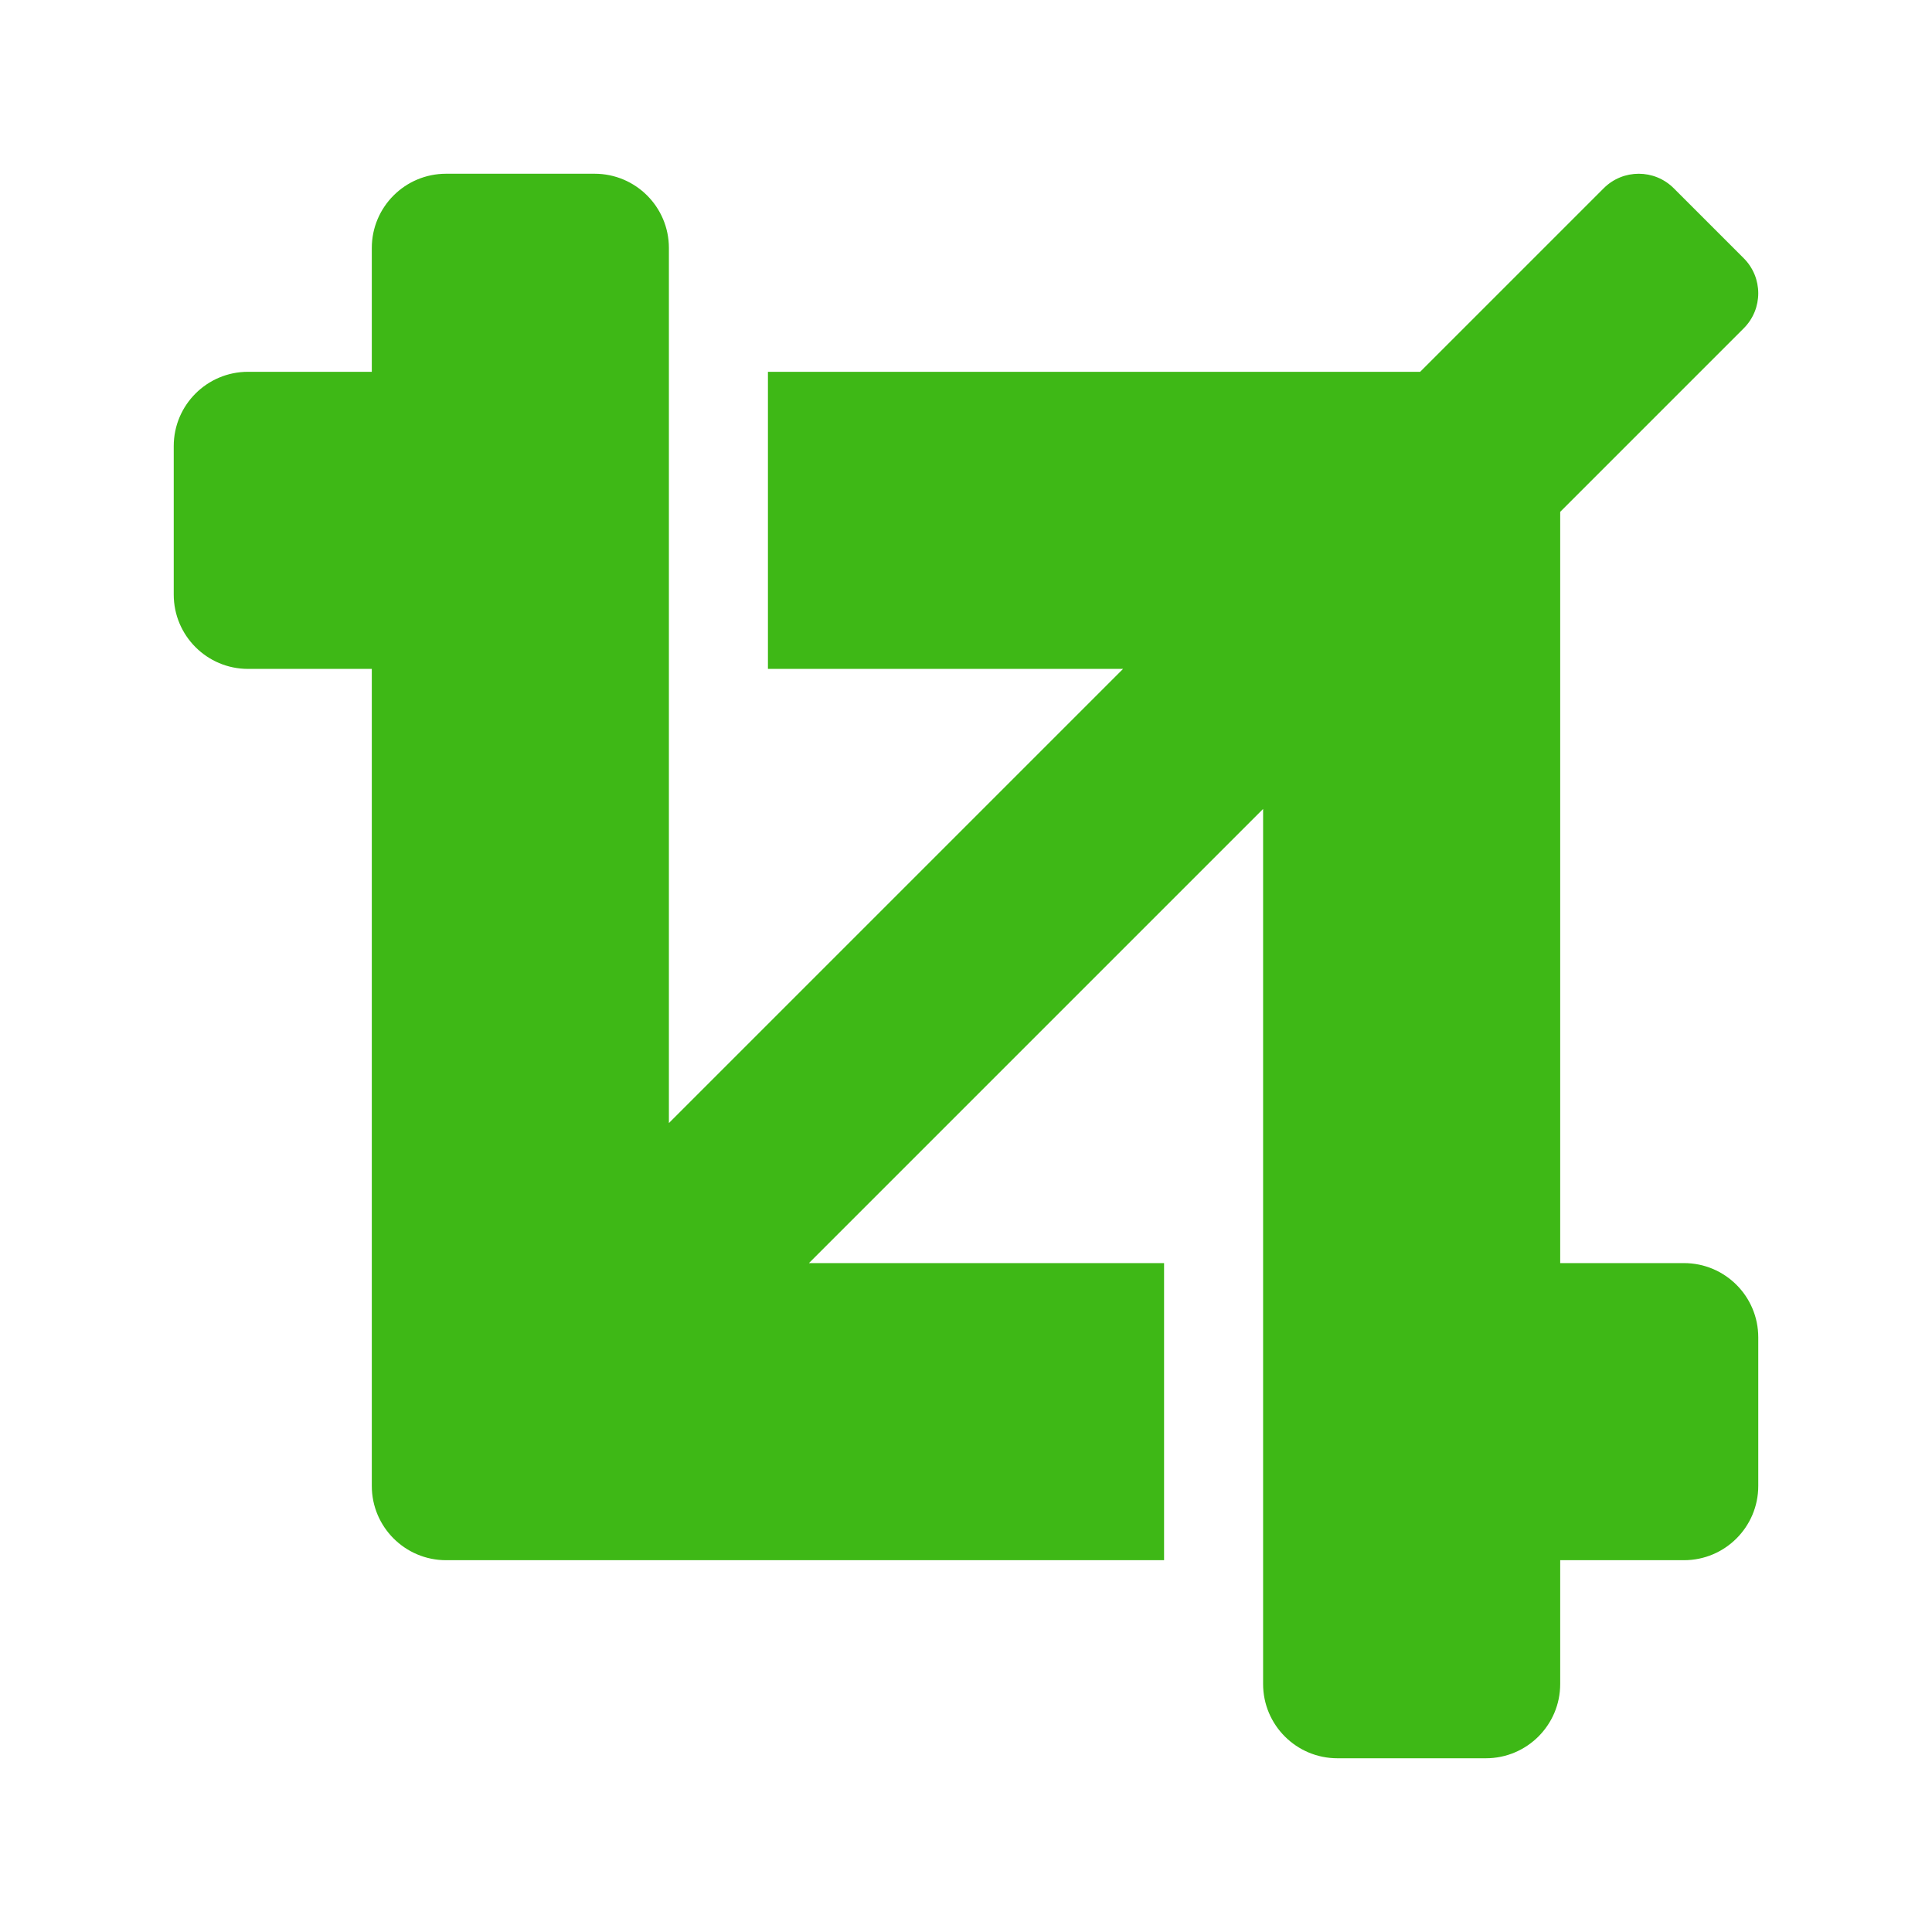
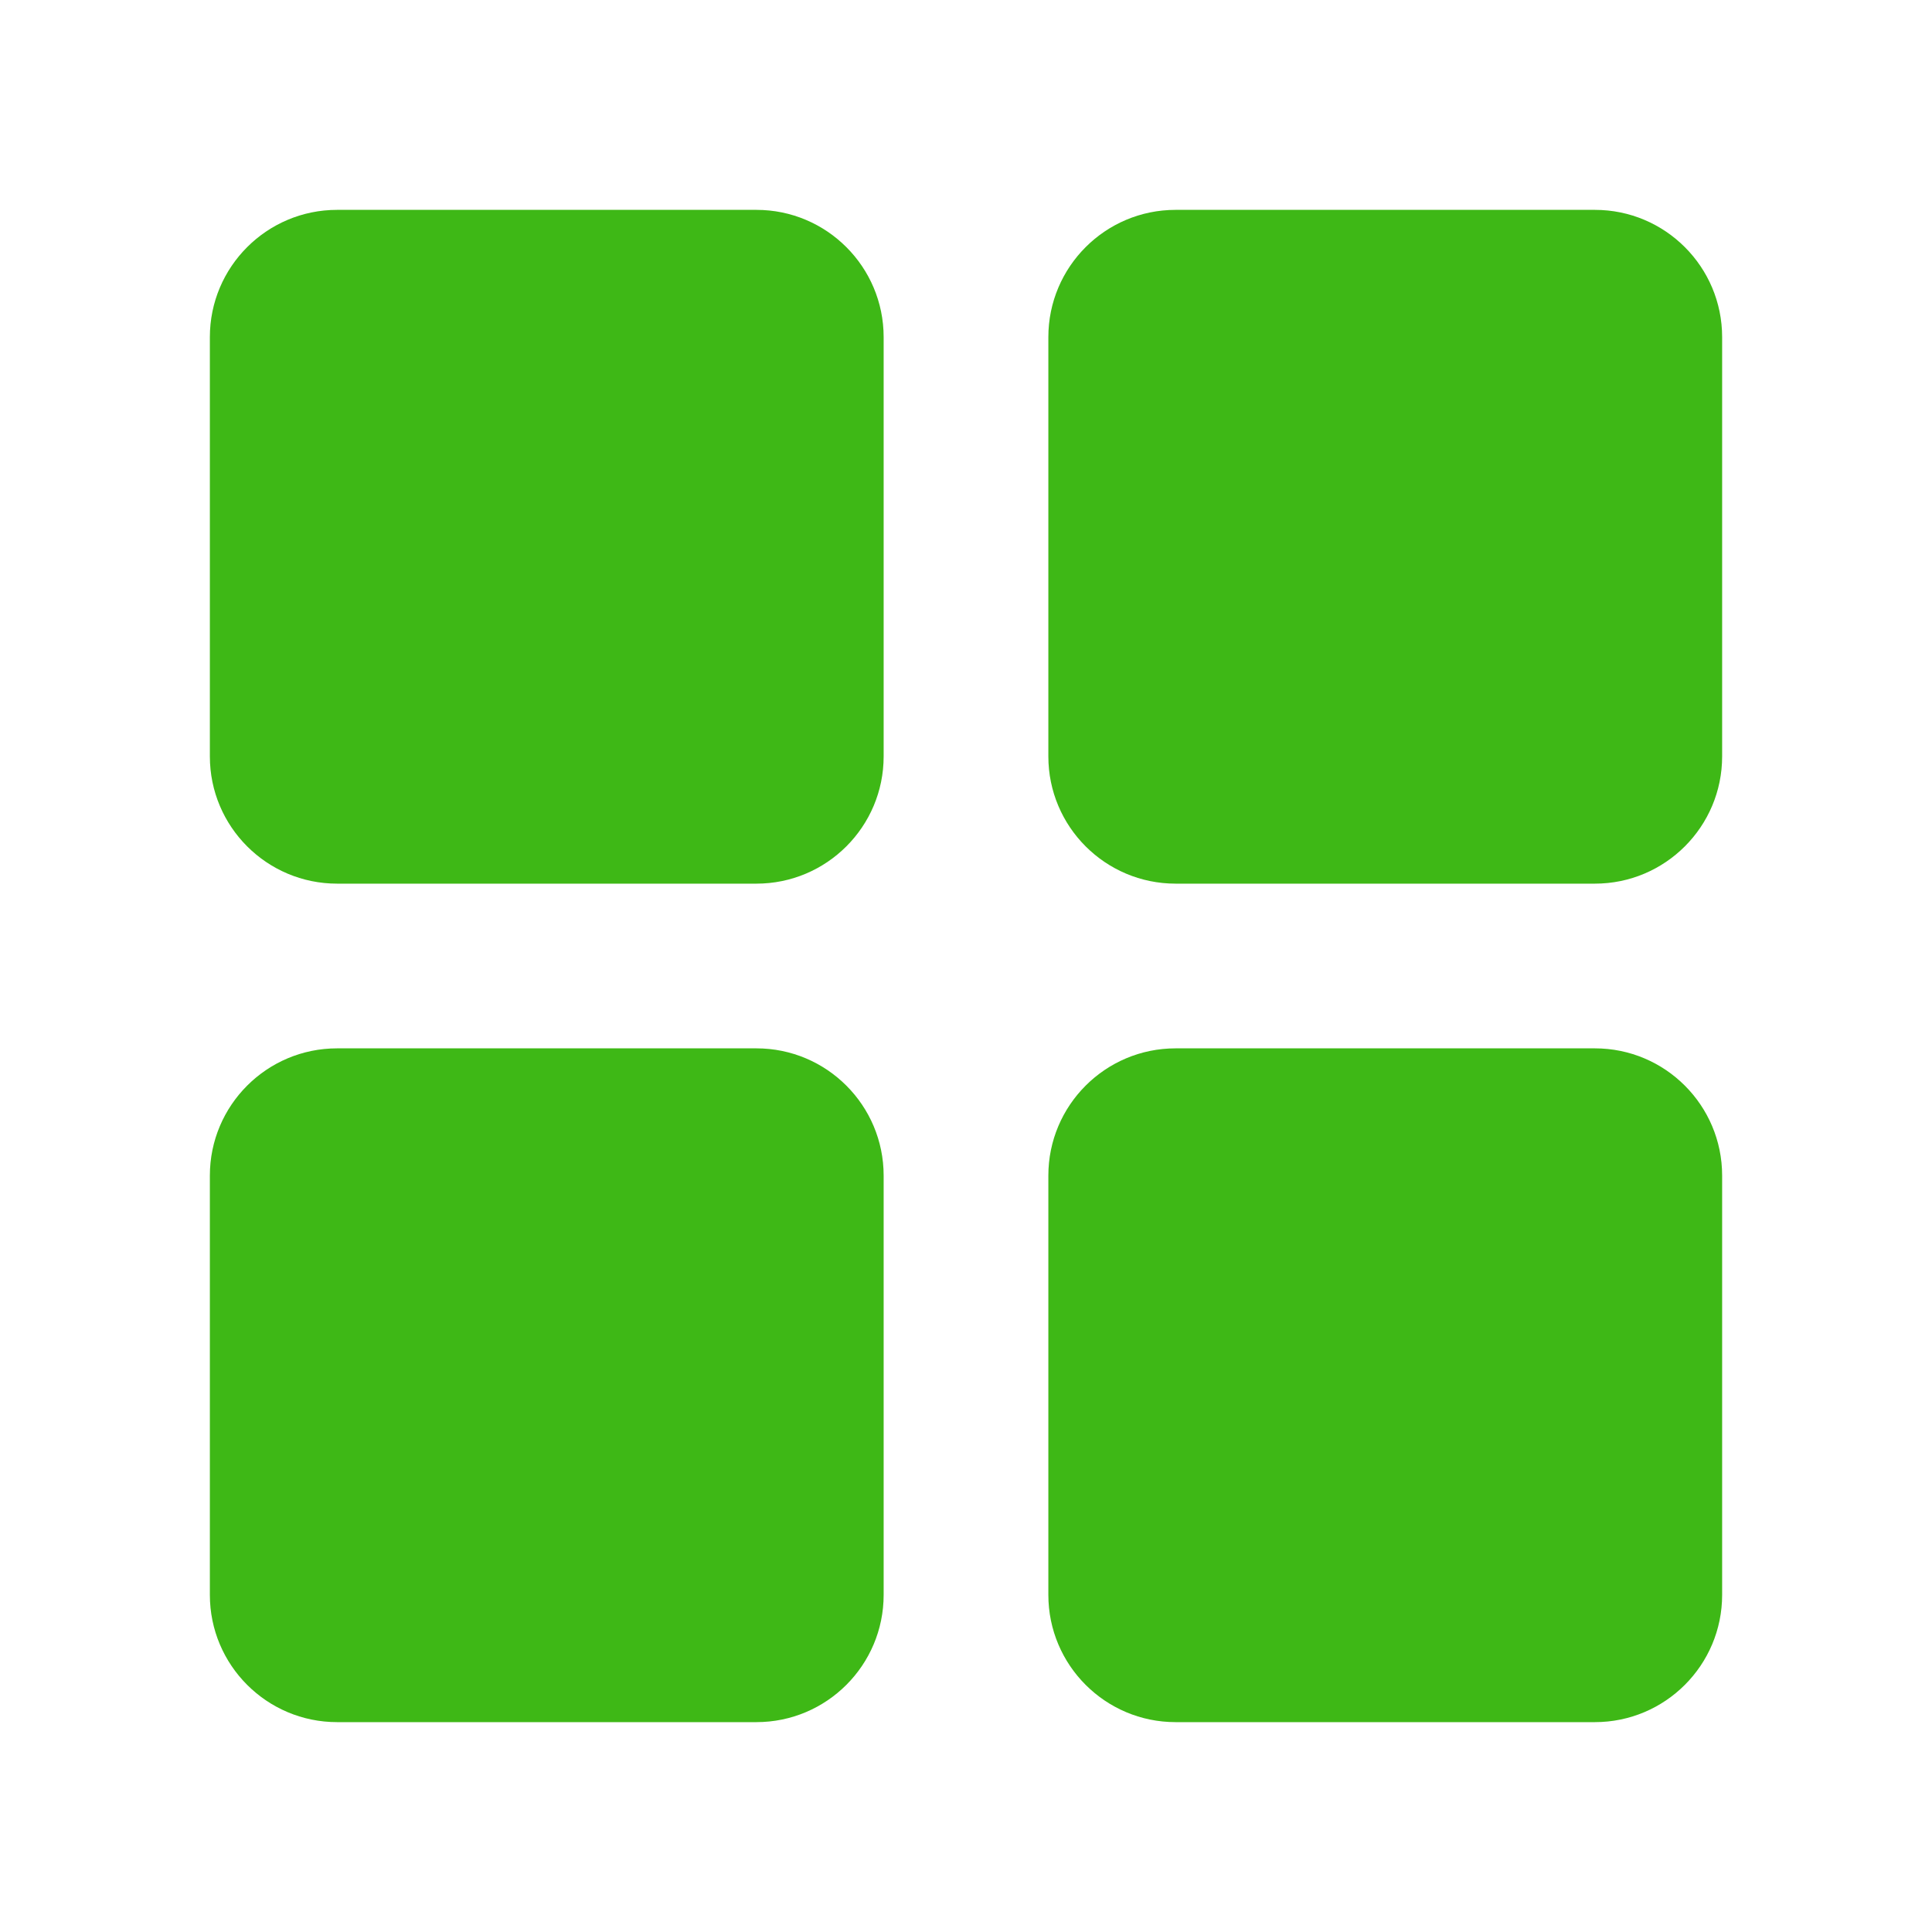
<svg xmlns="http://www.w3.org/2000/svg" version="1.1" width="1080" height="1080" viewBox="0 0 1080 1080" xml:space="preserve">
  <defs>
</defs>
  <rect x="0" y="0" width="100%" height="100%" fill="transparent" />
-   <g transform="matrix(1 0 0 1 540 540)" id="5f6915d9-5e06-49cc-be22-1765f1766137">
+   <g transform="matrix(1 0 0 1 540 540)" id="b1da8c28-6a13-40ee-90c7-78f4c2dc76d5">
    <rect style="stroke: none; stroke-width: 1; stroke-dasharray: none; stroke-linecap: butt; stroke-dashoffset: 0; stroke-linejoin: miter; stroke-miterlimit: 4; fill: rgb(255,255,255); fill-rule: nonzero; opacity: 1; visibility: hidden;" vector-effect="non-scaling-stroke" x="-540" y="-540" rx="0" ry="0" width="1080" height="1080" />
  </g>
-   <g transform="matrix(1 0 0 1 540 540)" id="8b6f39de-5bf9-4c66-904b-cbae711eac1d">
+   <g transform="matrix(1 0 0 1 540 540)" id="62b20edd-6a43-4e00-a416-0423b7a947f2">
</g>
-   <g transform="matrix(NaN NaN NaN NaN 0 0)">
+   <g transform="matrix(1 0 0 1 50 50)">
+     <rect style="stroke: none; stroke-width: 1; stroke-dasharray: none; stroke-linecap: butt; stroke-dashoffset: 0; stroke-linejoin: miter; stroke-miterlimit: 4; fill: rgb(255,255,255); fill-opacity: 0; fill-rule: nonzero; opacity: 1;" vector-effect="non-scaling-stroke" x="-50" y="-50" rx="0" ry="0" width="100" height="100" />
+   </g>
+   <g transform="matrix(1 0 0 1 540 540)">
+     <rect style="stroke: none; stroke-width: 1; stroke-dasharray: none; stroke-linecap: butt; stroke-dashoffset: 0; stroke-linejoin: miter; stroke-miterlimit: 4; fill: rgb(255,255,255); fill-rule: nonzero; opacity: 1; visibility: hidden;" vector-effect="non-scaling-stroke" x="-540" y="-540" rx="0" ry="0" width="1080" height="1080" />
+   </g>
+   <g transform="matrix(0 0 0 0 0 0)">
+     <g style="">
+ </g>
+   </g>
+   <g transform="matrix(0 0 0 0 0 0)">
+     <g style="">
+ </g>
+   </g>
+   <g transform="matrix(0 0 0 0 0 0)">
+     <g style="">
+ </g>
+   </g>
+   <g transform="matrix(0 0 0 0 0 0)">
+     <g style="">
+ </g>
+   </g>
+   <g transform="matrix(0 0 0 0 0 0)">
+     <g style="">
+ </g>
+   </g>
+   <g transform="matrix(0 0 0 0 0 0)">
+     <g style="">
+ </g>
+   </g>
+   <g transform="matrix(0 0 0 0 0 0)">
+     <g style="">
+ </g>
+   </g>
+   <g transform="matrix(0 0 0 0 0 0)">
+     <g style="">
+ </g>
+   </g>
+   <g transform="matrix(0 0 0 0 0 0)">
+     <g style="">
+ </g>
+   </g>
+   <g transform="matrix(0 0 0 0 0 0)">
+     <g style="">
+ </g>
+   </g>
+   <g transform="matrix(0 0 0 0 0 0)">
    <g style="">
</g>
  </g>
  <g transform="matrix(NaN NaN NaN NaN 0 0)">
    <g style="">
</g>
  </g>
  <g transform="matrix(NaN NaN NaN NaN 0 0)">
    <g style="">
</g>
  </g>
  <g transform="matrix(NaN NaN NaN NaN 0 0)">
    <g style="">
</g>
  </g>
  <g transform="matrix(NaN NaN NaN NaN 0 0)">
    <g style="">
</g>
  </g>
-   <g transform="matrix(NaN NaN NaN NaN 0 0)">
-     <g style="">
- </g>
+   <g transform="matrix(16.74 0 0 16.74 540 540)">
+     <g style="" vector-effect="non-scaling-stroke">
+       <g transform="matrix(1 0 0 1 -14 -14)">
+         <path style="stroke: none; stroke-width: 1; stroke-dasharray: none; stroke-linecap: butt; stroke-dashoffset: 0; stroke-linejoin: miter; stroke-miterlimit: 4; fill: rgb(62,184,22); fill-rule: nonzero; opacity: 1;" vector-effect="non-scaling-stroke" transform=" translate(-18, -18)" d="M 25 6.75 L 11 6.75 C 8.653 6.75 6.75 8.653 6.75 11 L 6.75 25 C 6.75 27.347 8.653 29.25 11 29.25 L 25 29.25 C 27.347 29.25 29.25 27.347 29.25 25 L 29.25 11 C 29.25 8.653 27.347 6.75 25 6.75 Z" stroke-linecap="round" />
+       </g>
+       <g transform="matrix(1 0 0 1 14 -14)">
+         <path style="stroke: none; stroke-width: 1; stroke-dasharray: none; stroke-linecap: butt; stroke-dashoffset: 0; stroke-linejoin: miter; stroke-miterlimit: 4; fill: rgb(62,184,22); fill-rule: nonzero; opacity: 1;" vector-effect="non-scaling-stroke" transform=" translate(-46, -18)" d="M 53 6.75 L 39 6.75 C 36.653 6.75 34.75 8.653 34.75 11 L 34.75 25 C 34.75 27.347 36.653 29.25 39 29.25 L 53 29.25 C 55.347 29.25 57.25 27.347 57.25 25 L 57.25 11 C 57.25 8.653 55.347 6.75 53 6.75 Z" stroke-linecap="round" />
+       </g>
+       <g transform="matrix(1 0 0 1 -14 14)">
+         <path style="stroke: none; stroke-width: 1; stroke-dasharray: none; stroke-linecap: butt; stroke-dashoffset: 0; stroke-linejoin: miter; stroke-miterlimit: 4; fill: rgb(62,184,22); fill-rule: nonzero; opacity: 1;" vector-effect="non-scaling-stroke" transform=" translate(-18, -46)" d="M 25 34.75 L 11 34.75 C 8.653 34.75 6.75 36.653 6.75 39 L 6.75 53 C 6.75 55.347 8.653 57.25 11 57.25 L 25 57.25 C 27.347 57.25 29.25 55.347 29.25 53 L 29.25 39 C 29.25 36.653 27.347 34.75 25 34.75 Z" stroke-linecap="round" />
+       </g>
+       <g transform="matrix(1 0 0 1 14 14)">
+         <path style="stroke: none; stroke-width: 1; stroke-dasharray: none; stroke-linecap: butt; stroke-dashoffset: 0; stroke-linejoin: miter; stroke-miterlimit: 4; fill: rgb(62,184,22); fill-rule: nonzero; opacity: 1;" vector-effect="non-scaling-stroke" transform=" translate(-46, -46)" d="M 53 34.75 L 39 34.75 C 36.653 34.75 34.75 36.653 34.75 39 L 34.75 53 C 34.75 55.347 36.653 57.25 39 57.25 L 53 57.25 C 55.347 57.25 57.25 55.347 57.25 53 L 57.25 39 C 57.25 36.653 55.347 34.75 53 34.75 Z" stroke-linecap="round" />
+       </g>
+     </g>
  </g>
  <g transform="matrix(NaN NaN NaN NaN 0 0)">
    <g style="">
</g>
  </g>
  <g transform="matrix(NaN NaN NaN NaN 0 0)">
    <g style="">
</g>
  </g>
-   <g transform="matrix(NaN NaN NaN NaN 0 0)">
-     <g style="">
- </g>
-   </g>
-   <g transform="matrix(NaN NaN NaN NaN 0 0)">
-     <g style="">
- </g>
-   </g>
-   <g transform="matrix(NaN NaN NaN NaN 0 0)">
-     <g style="">
- </g>
-   </g>
-   <g transform="matrix(NaN NaN NaN NaN 0 0)">
-     <g style="">
- </g>
-   </g>
-   <g transform="matrix(0.8 -0.49 0.49 0.8 -94.28 389.91)">
-     <rect style="stroke: none; stroke-width: 1; stroke-dasharray: none; stroke-linecap: butt; stroke-dashoffset: 0; stroke-linejoin: miter; stroke-miterlimit: 4; fill: rgb(255,255,255); fill-opacity: 0; fill-rule: nonzero; opacity: 1;" vector-effect="non-scaling-stroke" x="-50" y="-50" rx="0" ry="0" width="100" height="100" />
-   </g>
-   <g transform="matrix(0.8 -0.49 0.49 0.8 540 540)">
-     <rect style="stroke: none; stroke-width: 1; stroke-dasharray: none; stroke-linecap: butt; stroke-dashoffset: 0; stroke-linejoin: miter; stroke-miterlimit: 4; fill: rgb(255,255,255); fill-rule: nonzero; opacity: 1; visibility: hidden;" vector-effect="non-scaling-stroke" x="-540" y="-540" rx="0" ry="0" width="1080" height="1080" />
-   </g>
-   <g transform="matrix(NaN NaN NaN NaN 0 0)">
-     <g style="">
- </g>
-   </g>
-   <g transform="matrix(1.73 0 0 1.73 540 540)" id="e83da993-4ce9-436d-948d-4cb865266098">
-     <path style="stroke: rgb(0,0,0); stroke-width: 0; stroke-dasharray: none; stroke-linecap: butt; stroke-dashoffset: 0; stroke-linejoin: miter; stroke-miterlimit: 4; fill: rgb(62,184,22); fill-rule: nonzero; opacity: 1;" vector-effect="non-scaling-stroke" transform=" translate(-256, -256)" d="M 488 352 L 448 352 L 448 109.25 L 507.31 49.94 C 513.56 43.69 513.56 33.56 507.31 27.31 L 484.69 4.69 C 478.44 -1.56 468.31 -1.56 462.06 4.69 L 402.75 64 L 192 64 L 192 160 L 306.75 160 L 160 306.75 L 160 24 C 160 10.74 149.25 0 136 0 L 88 0 C 74.75 0 64 10.74 64 24 L 64 64 L 24 64 C 10.75 64 0 74.74 0 88 L 0 136 C 0 149.25 10.75 160 24 160 L 64 160 L 64 424 C 64 437.25 74.75 448 88 448 L 320 448 L 320 352 L 205.25 352 L 352 205.25 L 352 488 C 352 501.25 362.75 512 376 512 L 424 512 C 437.25 512 448 501.25 448 488 L 448 448 L 488 448 C 501.25 448 512 437.25 512 424 L 512 376 C 512 362.74 501.25 352 488 352 z" stroke-linecap="round" />
-   </g>
-   <g transform="matrix(NaN NaN NaN NaN 0 0)">
-     <g style="">
- </g>
-   </g>
</svg>
